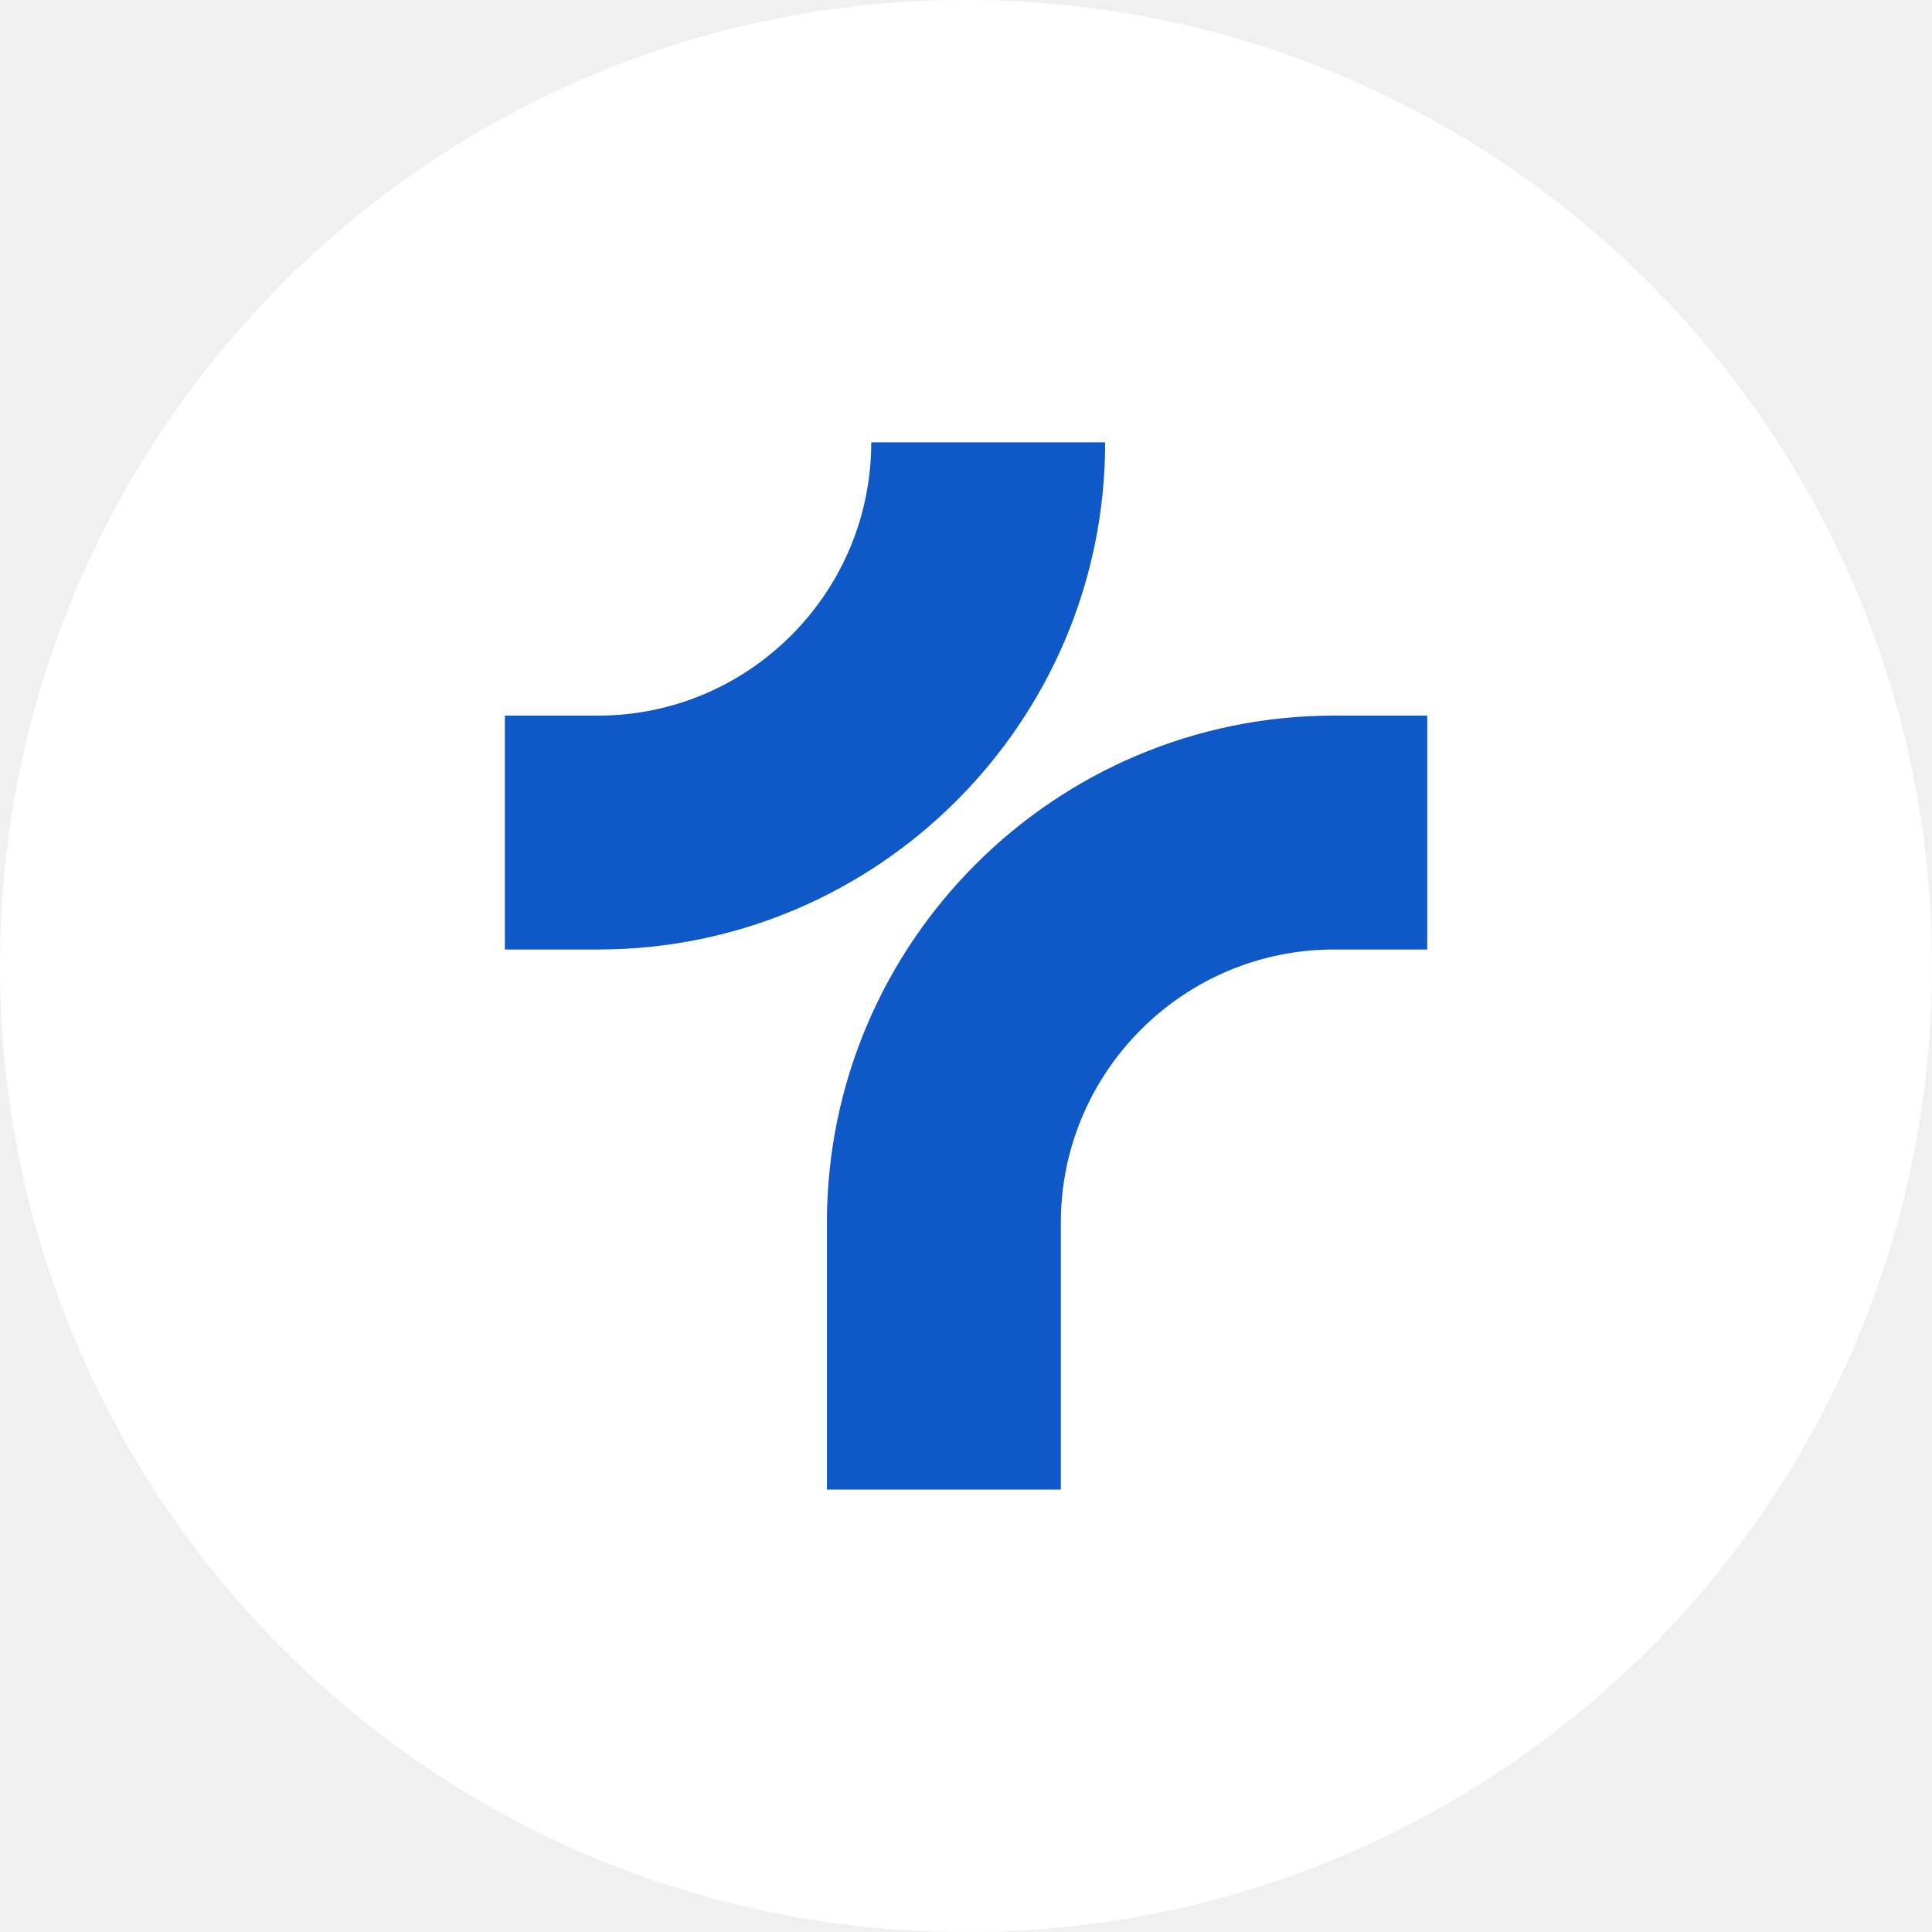
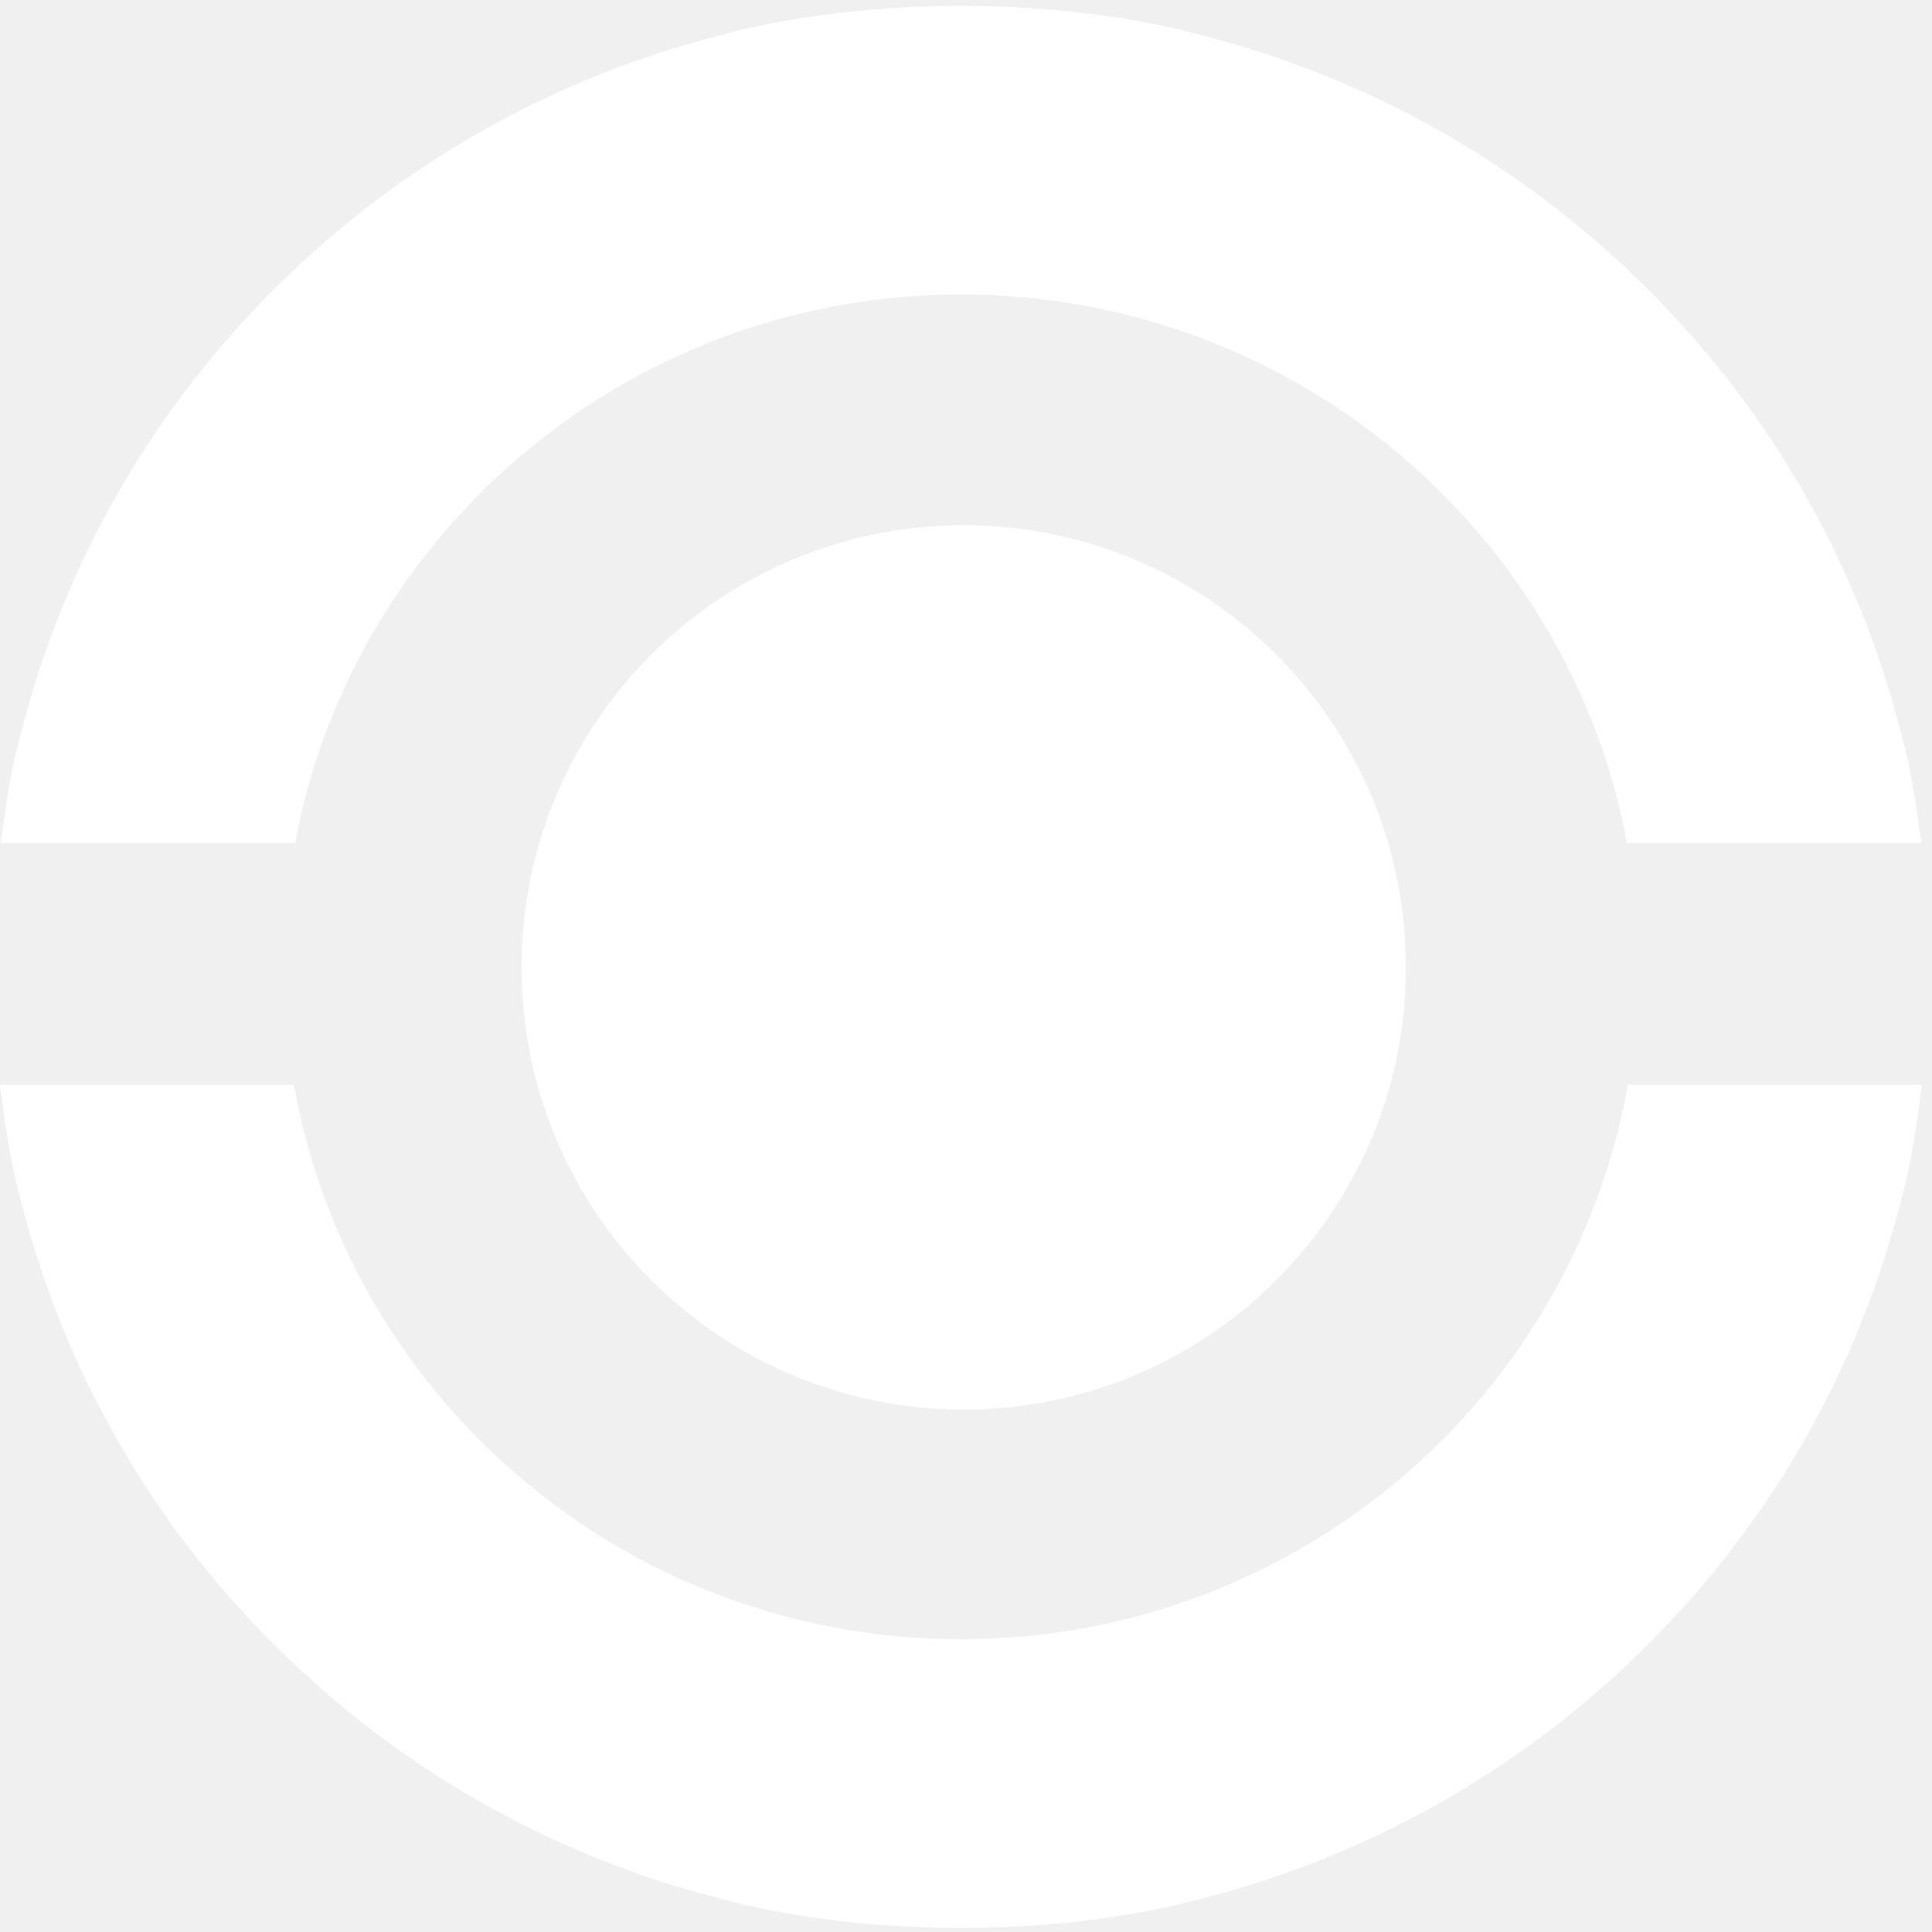
- <svg xmlns="http://www.w3.org/2000/svg" width="180" height="180" viewBox="0 0 180 180" fill="none">
-   <g clip-path="url(#clip0_790_175)">
-     <circle cx="90" cy="90" r="90" transform="rotate(-180 90 90)" fill="white" />
-     <path d="M98.835 138.784H77.042V113.919C77.042 87.866 98.239 66.671 124.291 66.671H132.971V88.463H124.291C110.254 88.463 98.835 99.883 98.835 113.919V138.784Z" fill="#0F58C7" />
-     <path d="M55.717 88.463H47.036V66.671H55.717C69.753 66.671 81.172 55.251 81.172 41.215H102.965C102.965 67.269 81.769 88.463 55.717 88.463Z" fill="#0F58C7" />
+ <svg xmlns="http://www.w3.org/2000/svg" width="148" height="148" viewBox="0 0 148 148" fill="none">
+   <g clip-path="url(#clip0_4966_63711)">
+     <path d="M73.826 40.234C55.122 40.234 39.953 55.401 39.953 74.107C39.953 92.814 55.12 107.981 73.826 107.981C92.533 107.981 107.7 92.814 107.7 74.107C107.7 55.401 92.531 40.234 73.826 40.234Z" fill="white" />
+     <path d="M22.605 64.58C24.504 54.411 29.452 45.05 37 37.574L37.119 37.457C37.281 37.299 37.443 37.142 37.604 36.986C37.758 36.84 37.912 36.695 38.065 36.549L38.215 36.41C47.867 27.479 60.435 22.56 73.606 22.558H73.616C86.775 22.558 99.337 27.467 108.987 36.38L109.167 36.547C109.313 36.683 109.458 36.82 109.602 36.958C109.755 37.105 109.909 37.253 110.063 37.404L110.206 37.544C117.775 45.025 122.732 54.397 124.636 64.578H147.176C146.871 62.22 146.527 59.884 145.996 57.578L145.505 55.684C144.597 52.192 143.417 48.732 141.996 45.403C138.255 36.636 132.904 28.765 126.081 22.002L126.051 21.974C119.24 15.212 111.308 9.901 102.474 6.19C99.117 4.782 95.631 3.61 92.11 2.712L90.202 2.225C84.798 1 79.228 0.457 73.618 0.457H73.602C67.964 0.457 62.367 1.009 56.937 2.245L55.027 2.734C51.525 3.634 48.059 4.8 44.724 6.202C35.893 9.915 27.962 15.228 21.156 21.994C20.731 22.417 20.301 22.855 19.878 23.294C13.658 29.763 8.729 37.208 5.226 45.426C3.806 48.756 2.627 52.218 1.722 55.712L1.231 57.606C0.703 59.904 0.362 62.232 0.059 64.58H22.605Z" fill="white" />
+     <path d="M147.228 83.101H124.705C123.074 92.179 119.001 100.724 112.837 107.793L112.815 107.819C112.641 108.017 112.466 108.215 112.292 108.41C112.175 108.539 112.057 108.668 111.936 108.798C111.865 108.874 111.793 108.953 111.722 109.028C106.904 114.189 101.192 118.254 94.752 121.111C88.084 124.068 80.977 125.57 73.624 125.572H73.614C60.124 125.572 47.329 120.446 37.594 111.142C37.471 111.025 37.35 110.905 37.227 110.786L36.994 110.56C29.334 102.971 24.355 93.444 22.518 83.103H0C0.311 85.637 0.677 88.149 1.249 90.625L1.742 92.521C2.647 95.997 3.824 99.436 5.236 102.747C8.977 111.512 14.331 119.383 21.148 126.14C21.485 126.473 21.847 126.825 22.287 127.243C28.848 133.496 36.406 138.445 44.755 141.952C48.089 143.352 51.553 144.516 55.056 145.414L56.965 145.903C62.392 147.137 67.984 147.685 73.616 147.685H73.63C79.247 147.685 84.82 147.138 90.229 145.911L92.136 145.422C95.655 144.522 99.139 143.35 102.494 141.94C111.305 138.235 119.22 132.94 126.016 126.198L126.133 126.101L126.17 126.047C132.95 119.303 138.277 111.453 142.002 102.716C143.413 99.406 144.587 95.966 145.49 92.492L145.983 90.597C146.553 88.129 146.915 85.627 147.226 83.101H147.228Z" fill="white" />
  </g>
  <defs>
-     <clipPath id="clip0_790_175">
-       <rect width="180" height="180" fill="white" />
+     <clipPath id="clip0_4966_63711">
+       <rect width="147.228" height="147.228" fill="white" transform="translate(0 0.456787)" />
    </clipPath>
  </defs>
</svg>
